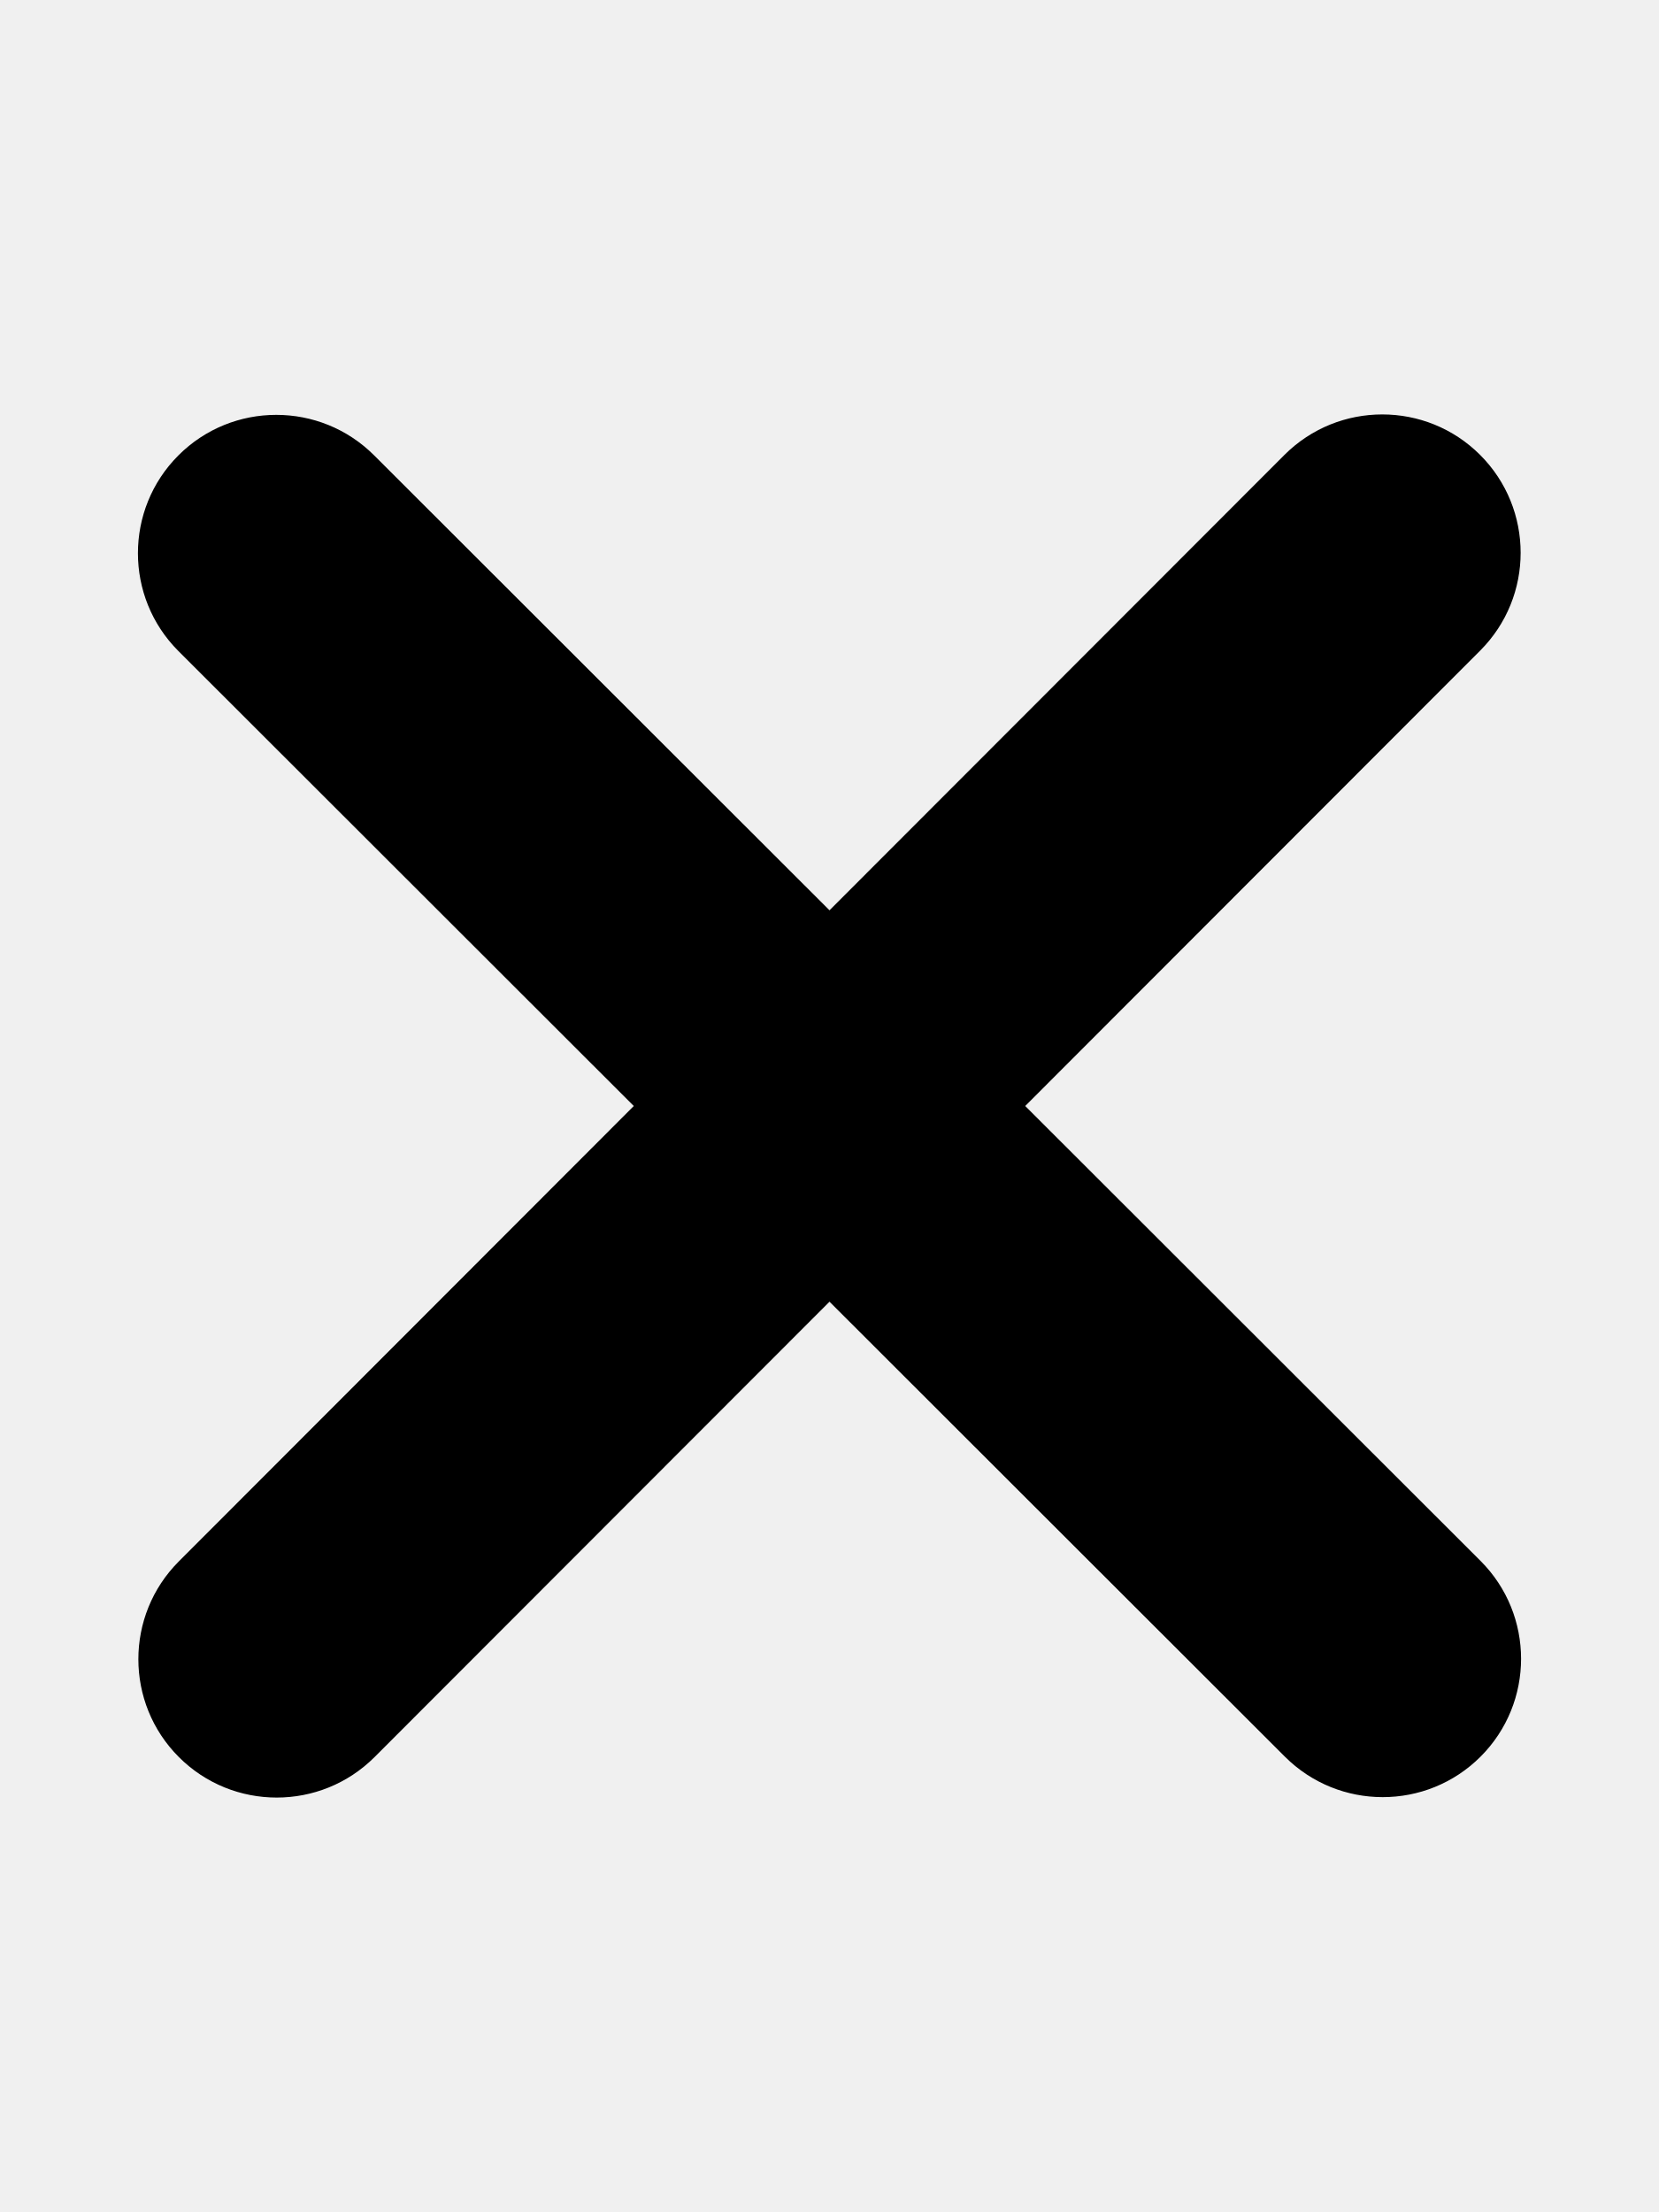
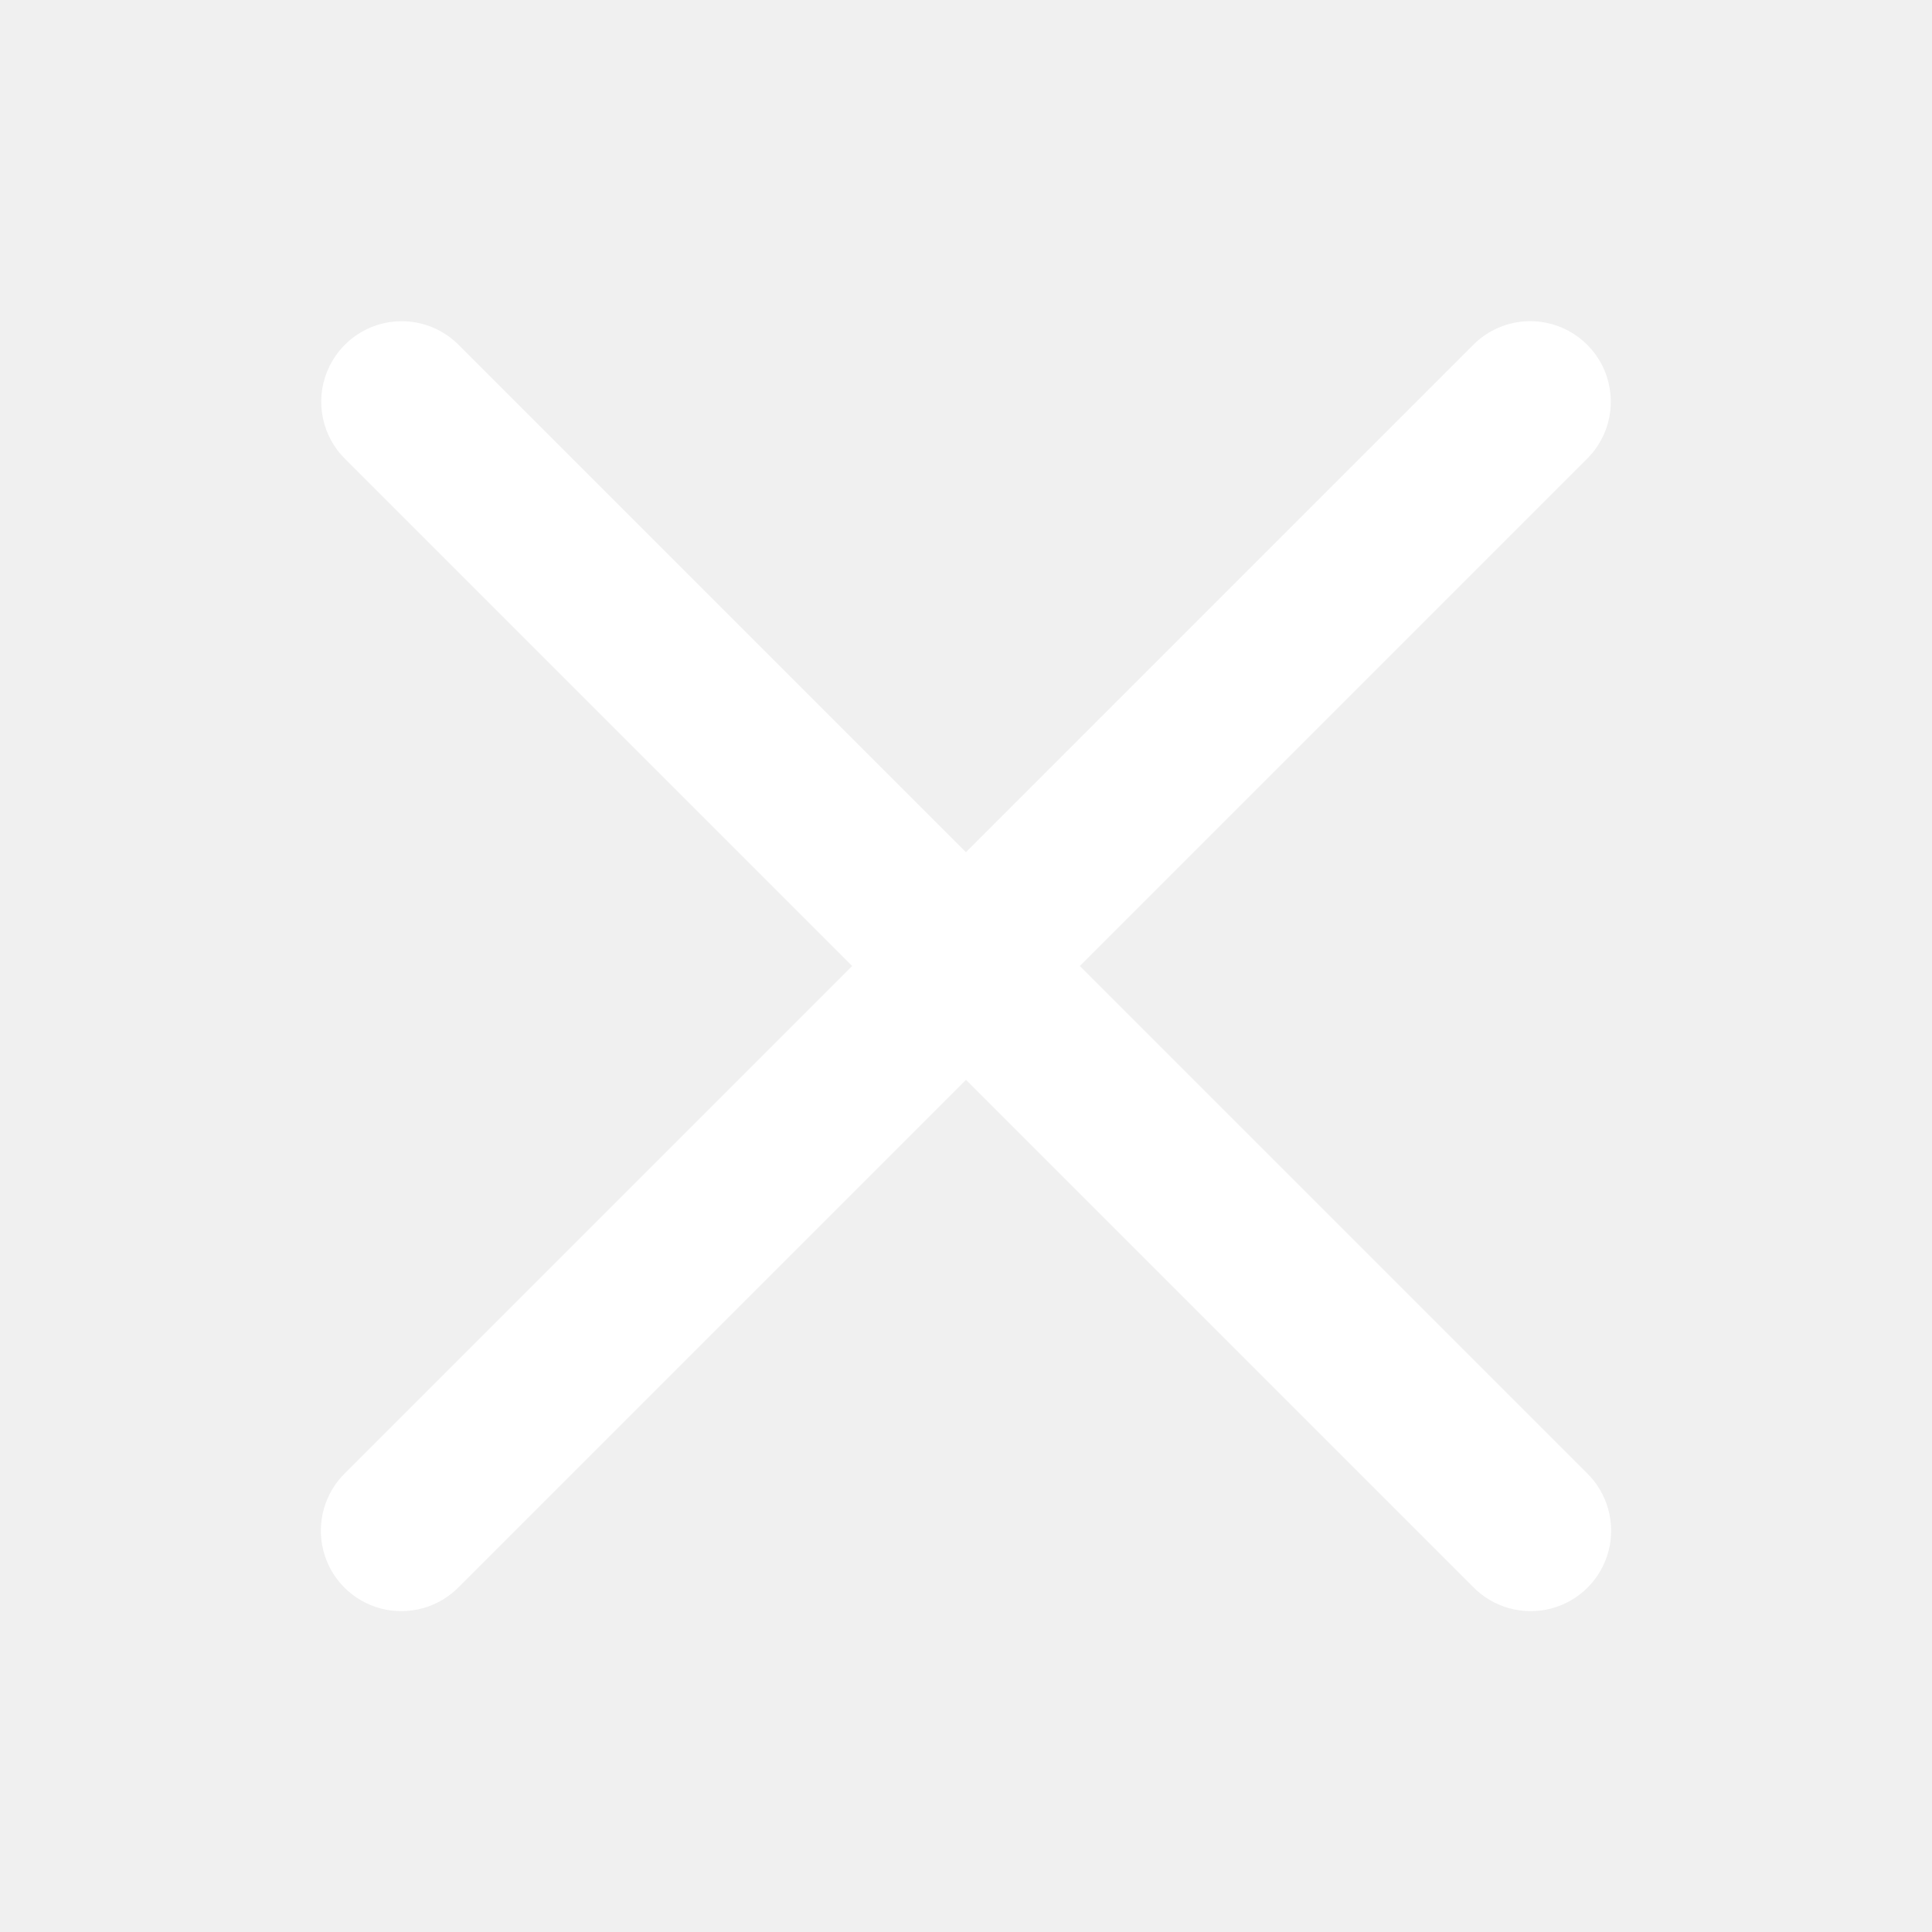
- <svg xmlns="http://www.w3.org/2000/svg" height="16" width="12" viewBox="0 0 384 512">
-   <path d="M342.6 150.6c12.5-12.5 12.5-32.8 0-45.3s-32.8-12.5-45.3 0L192 210.7 86.6 105.4c-12.5-12.5-32.8-12.5-45.3 0s-12.5 32.8 0 45.3L146.7 256 41.4 361.4c-12.5 12.5-12.5 32.8 0 45.3s32.8 12.5 45.3 0L192 301.3 297.4 406.6c12.5 12.5 32.8 12.5 45.3 0s12.5-32.8 0-45.3L237.3 256 342.6 150.6z" />
+ <svg xmlns="http://www.w3.org/2000/svg" viewBox="0,0,256,256" width="24px" height="24px" fill-rule="nonzero">
+   <g fill="#ffffff" fill-rule="nonzero" stroke="none" stroke-width="1" stroke-linecap="butt" stroke-linejoin="miter" stroke-miterlimit="10" stroke-dasharray="" stroke-dashoffset="0" font-family="none" font-weight="none" font-size="none" text-anchor="none" style="mix-blend-mode: normal">
+     <g transform="scale(10.66667,10.66667)">
+       <path d="M4.99,3.99c-0.407,0 -0.773,0.247 -0.926,0.624c-0.153,0.377 -0.063,0.809 0.229,1.093l6.293,6.293l-6.293,6.293c-0.261,0.251 -0.366,0.623 -0.275,0.974c0.091,0.35 0.365,0.624 0.715,0.715c0.35,0.091 0.723,-0.014 0.974,-0.275l6.293,-6.293l6.293,6.293c0.251,0.261 0.623,0.366 0.974,0.275c0.35,-0.091 0.624,-0.365 0.715,-0.715c0.091,-0.35 -0.014,-0.723 -0.275,-0.974l-6.293,-6.293l6.293,-6.293c0.296,-0.287 0.385,-0.727 0.224,-1.107c-0.161,-0.38 -0.538,-0.622 -0.951,-0.61c-0.26,0.008 -0.506,0.116 -0.688,0.303l-6.293,6.293l-6.293,-6.293c-0.188,-0.194 -0.447,-0.303 -0.717,-0.303z" />
+     </g>
+   </g>
</svg>
